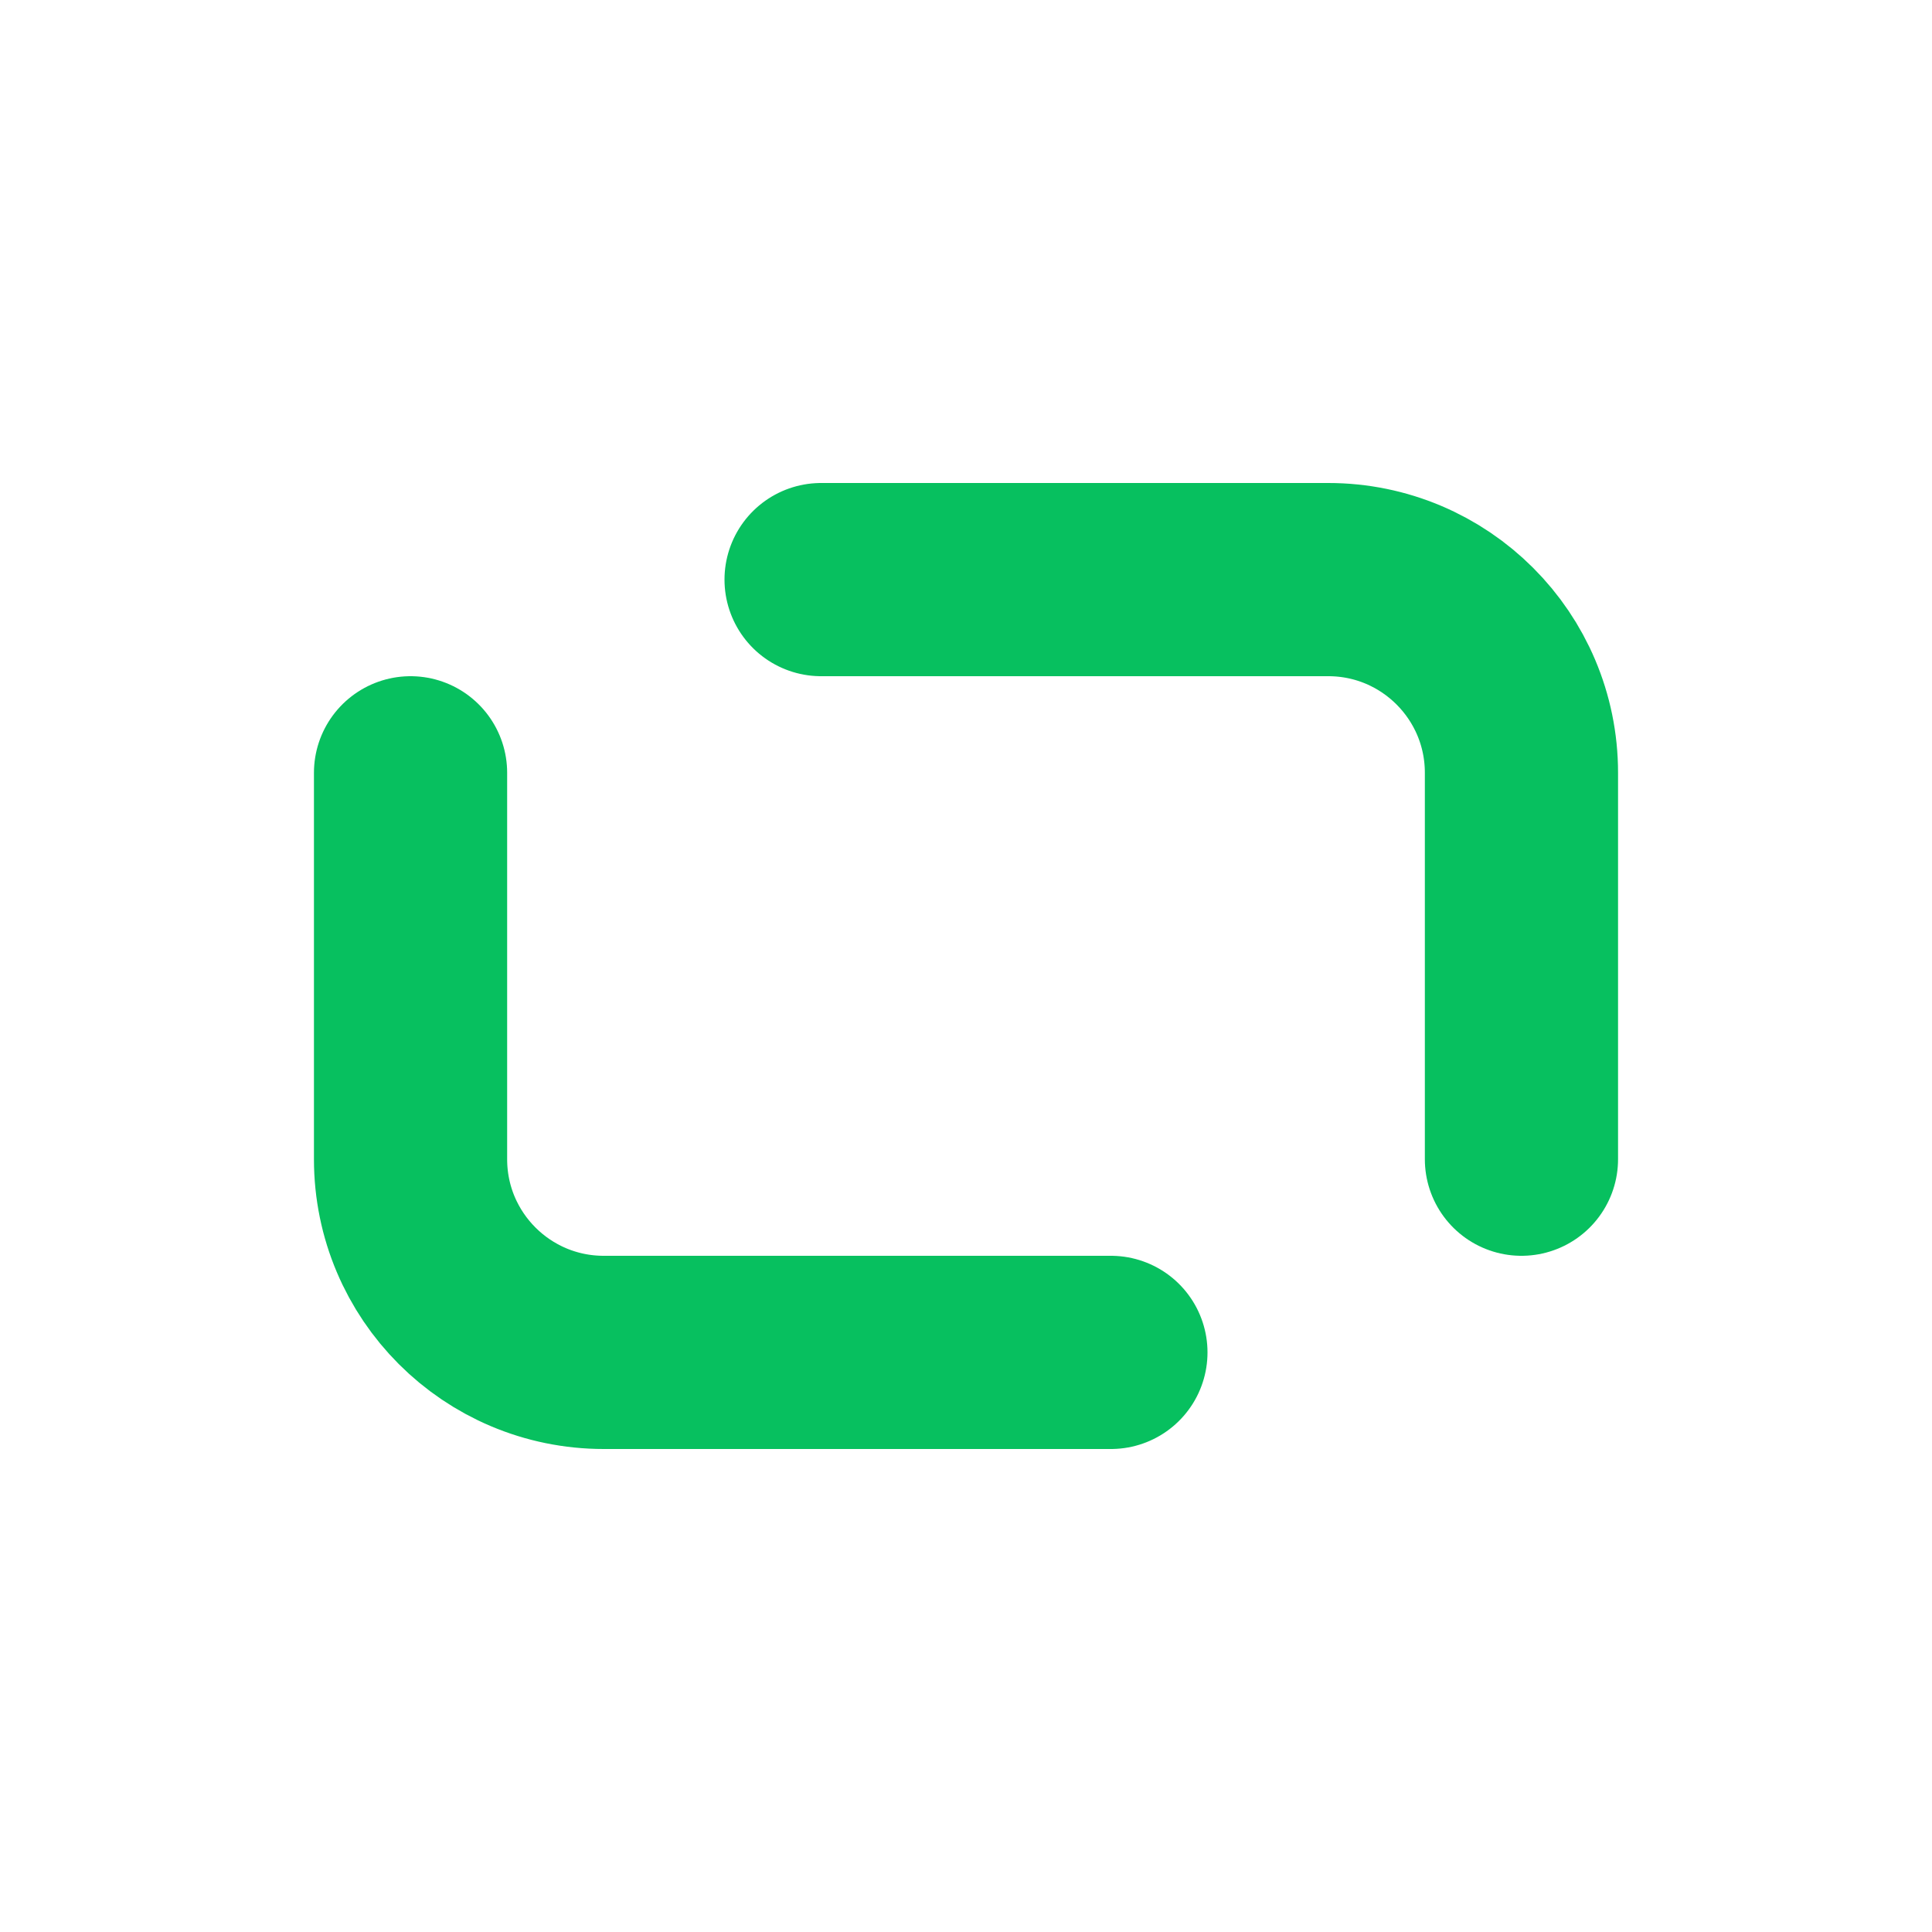
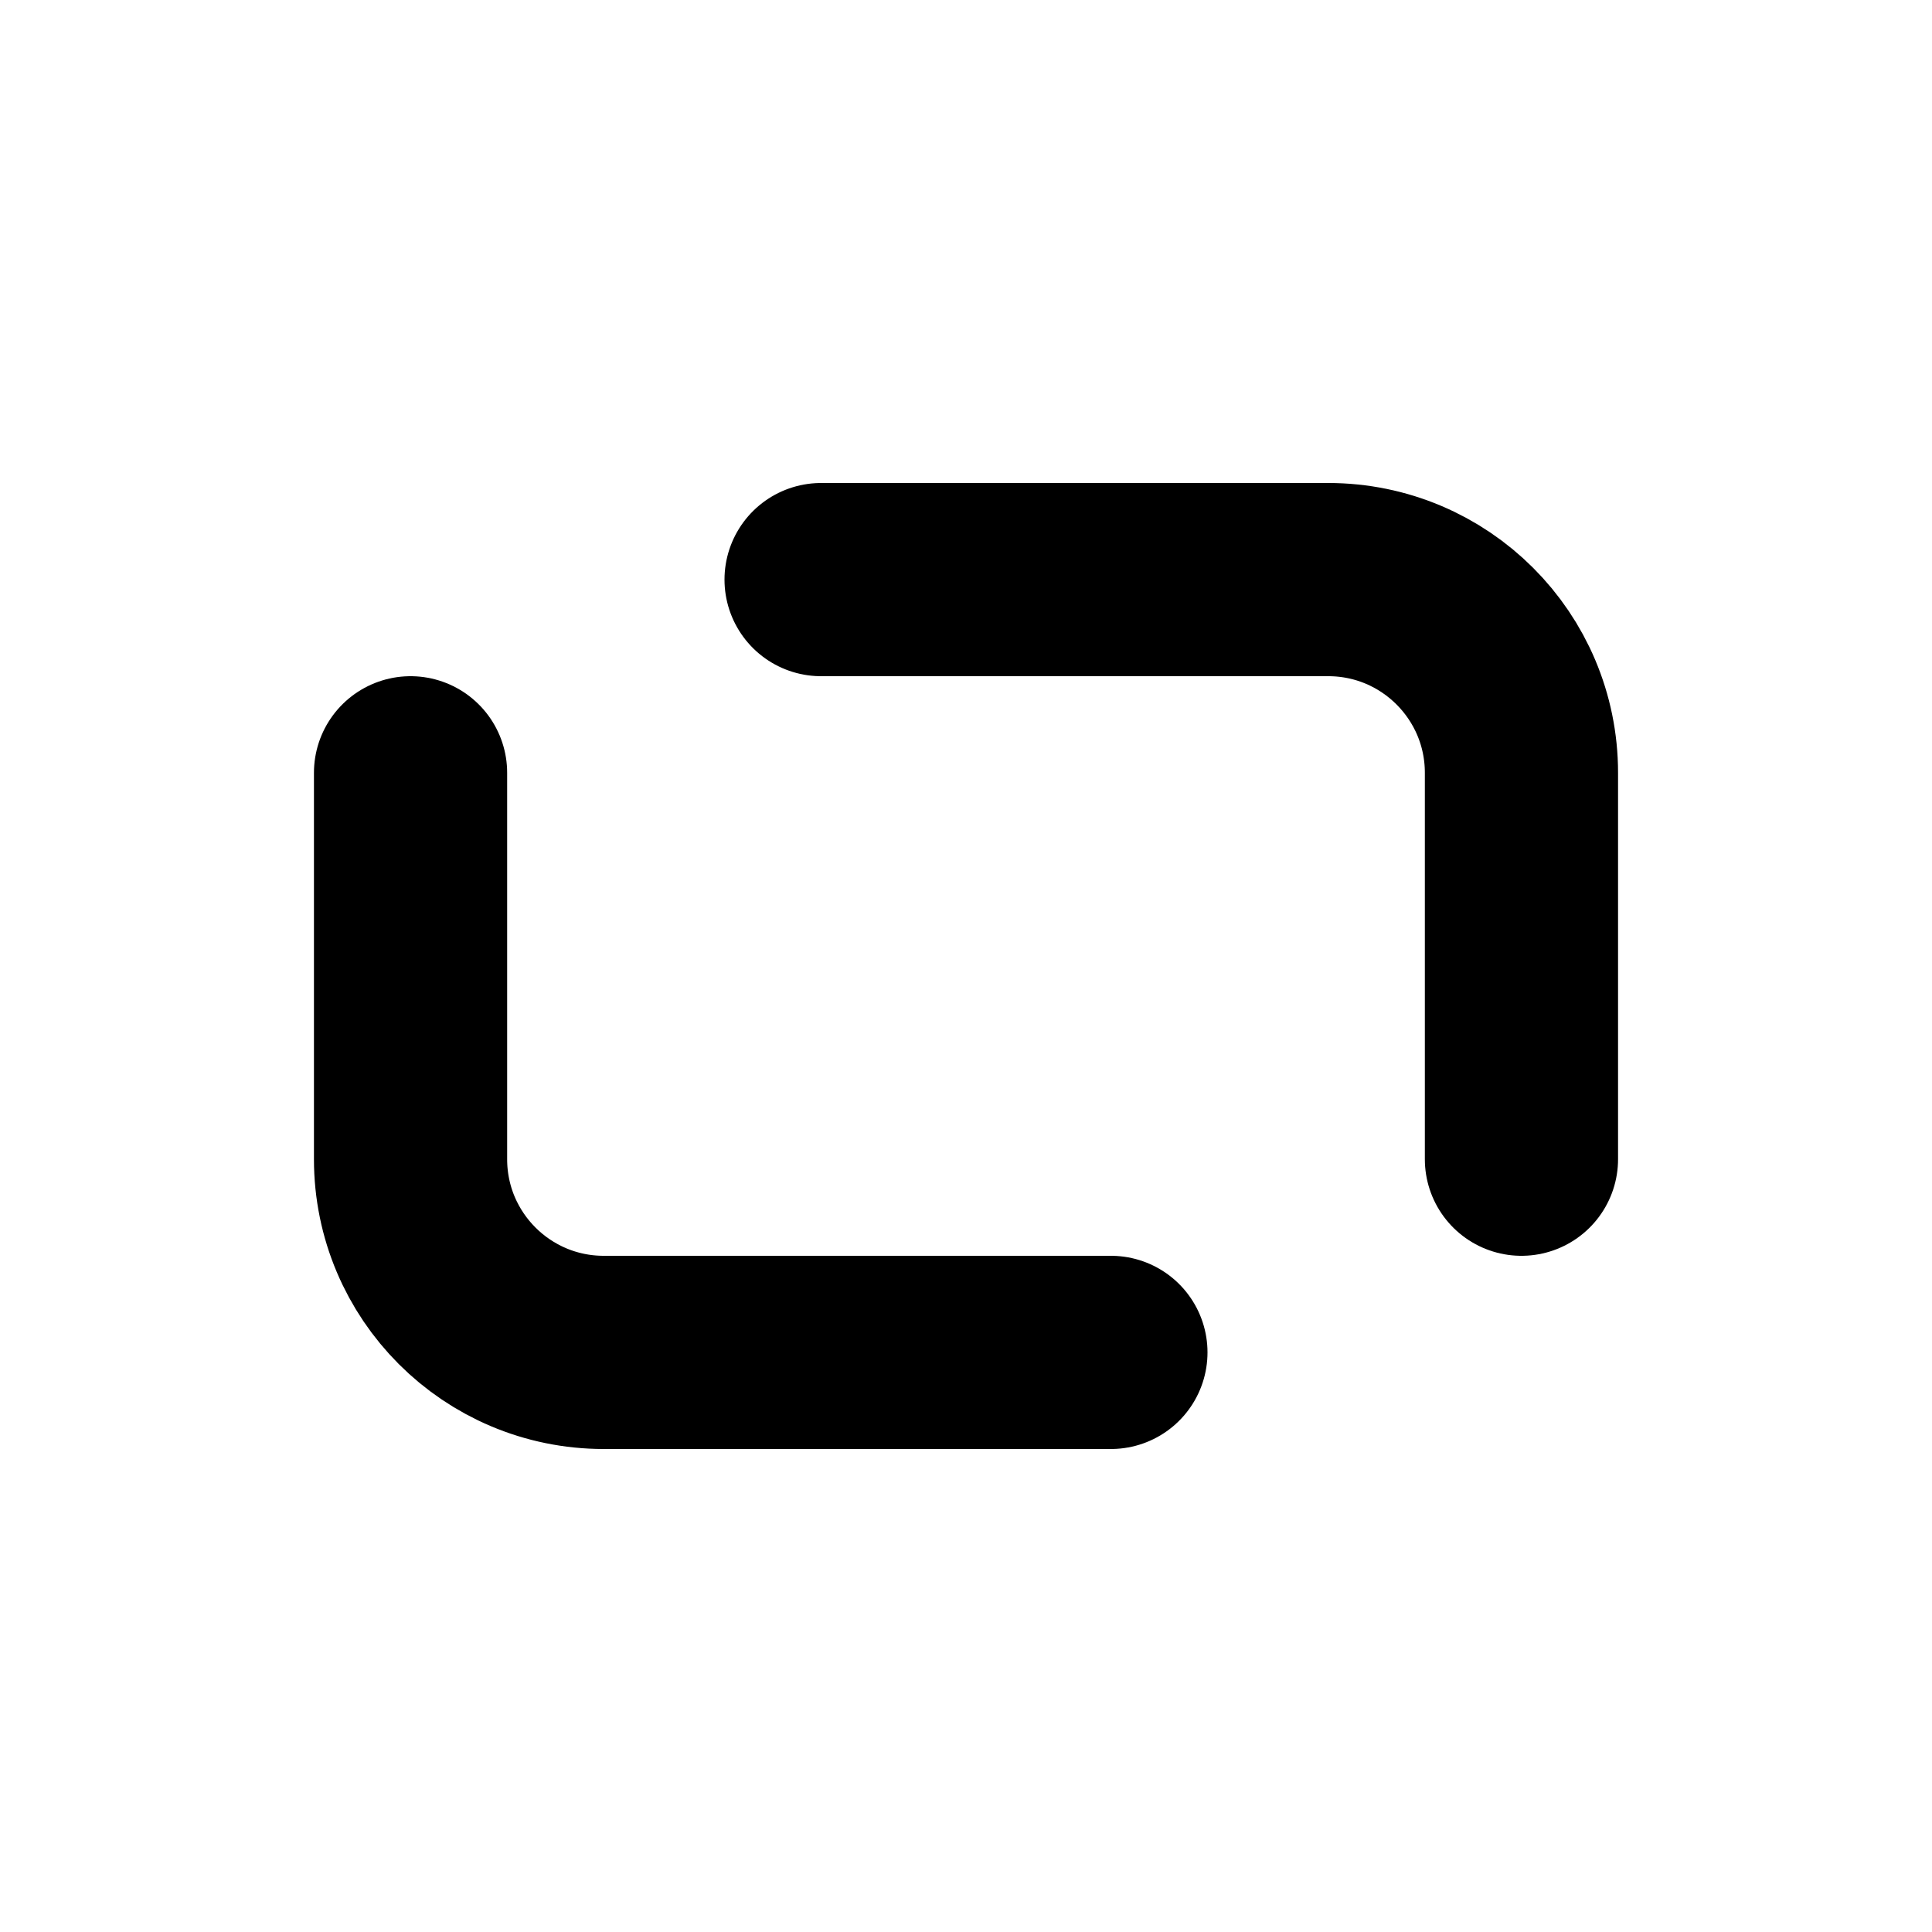
<svg xmlns="http://www.w3.org/2000/svg" viewBox="0 0 20 20" width="20" height="20" fill="none">
-   <path d="M4.25 8V12a2 2 0 0 0 2 2H11.5" stroke="#07C05F" stroke-width="2" stroke-linecap="round" stroke-linejoin="round" />
-   <path d="M15.75 12V8a2 2 0 0 0-2-2H8.5" stroke="#07C05F" stroke-width="2" stroke-linecap="round" stroke-linejoin="round" />
+   <path d="M4.25 8V12a2 2 0 0 0 2 2H11.5" stroke="currentColor" stroke-width="2" stroke-linecap="round" stroke-linejoin="round" />
+   <path d="M15.75 12V8a2 2 0 0 0-2-2H8.5" stroke="currentColor" stroke-width="2" stroke-linecap="round" stroke-linejoin="round" />
</svg>
